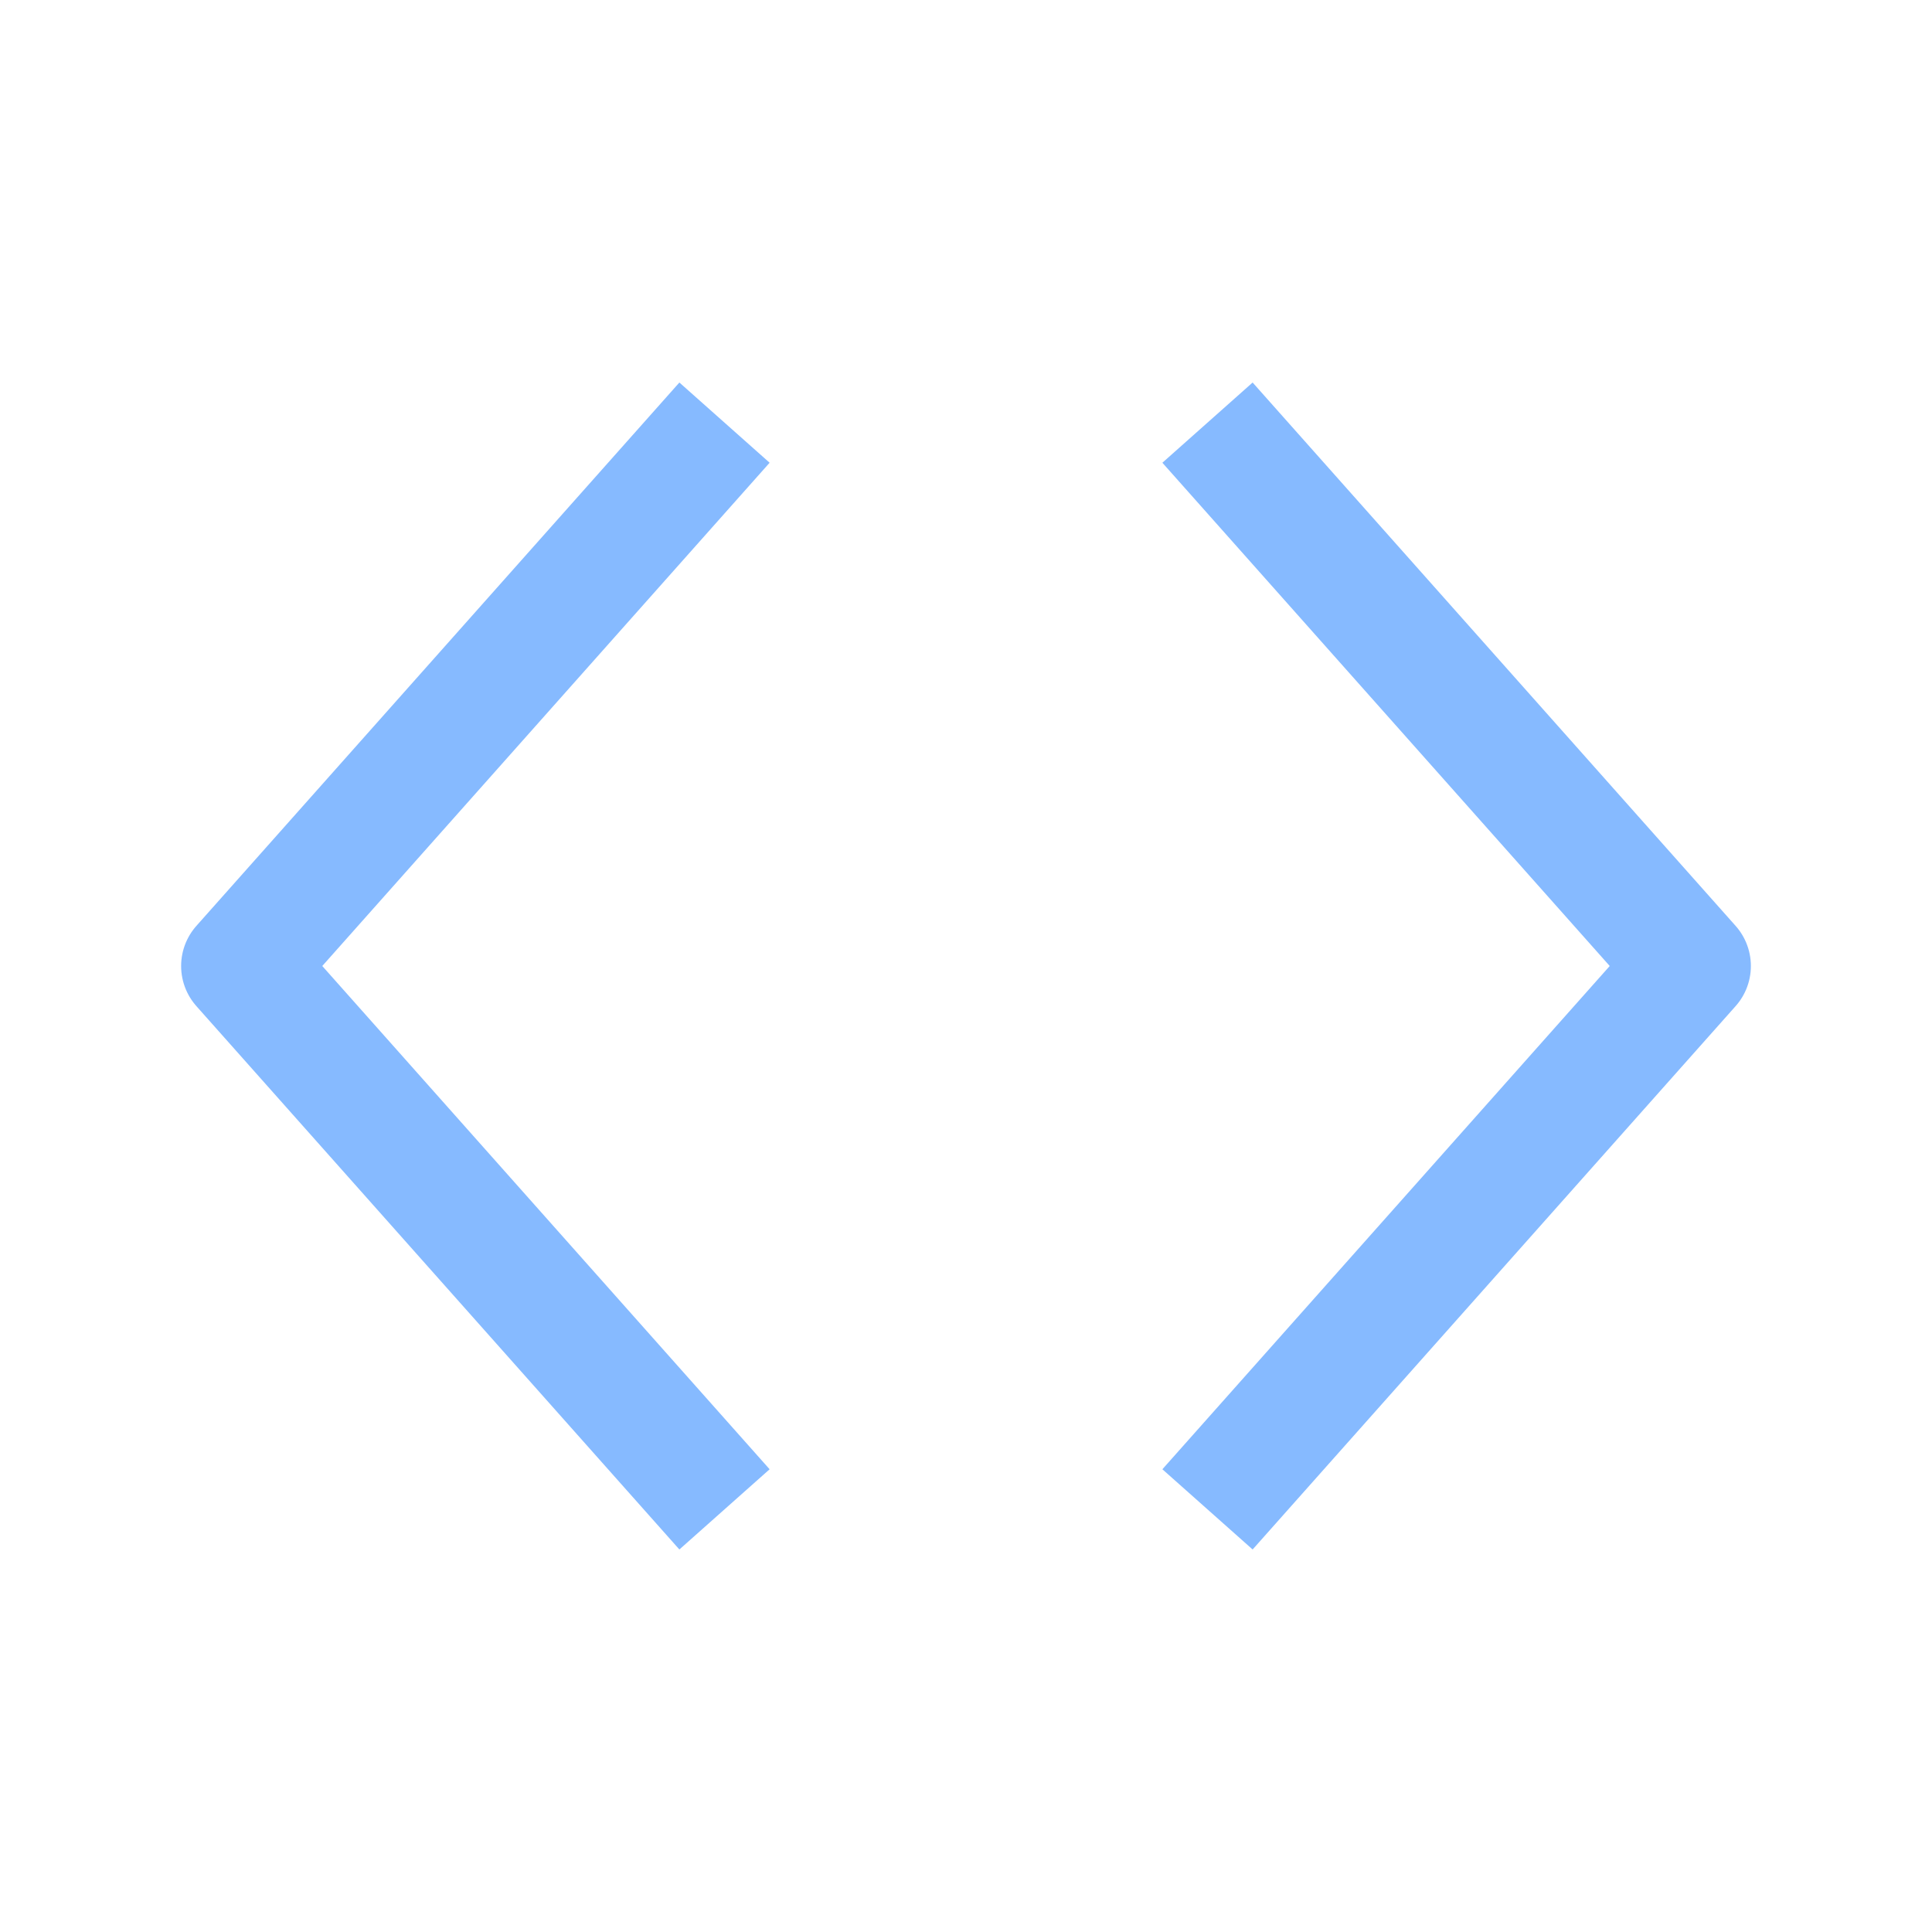
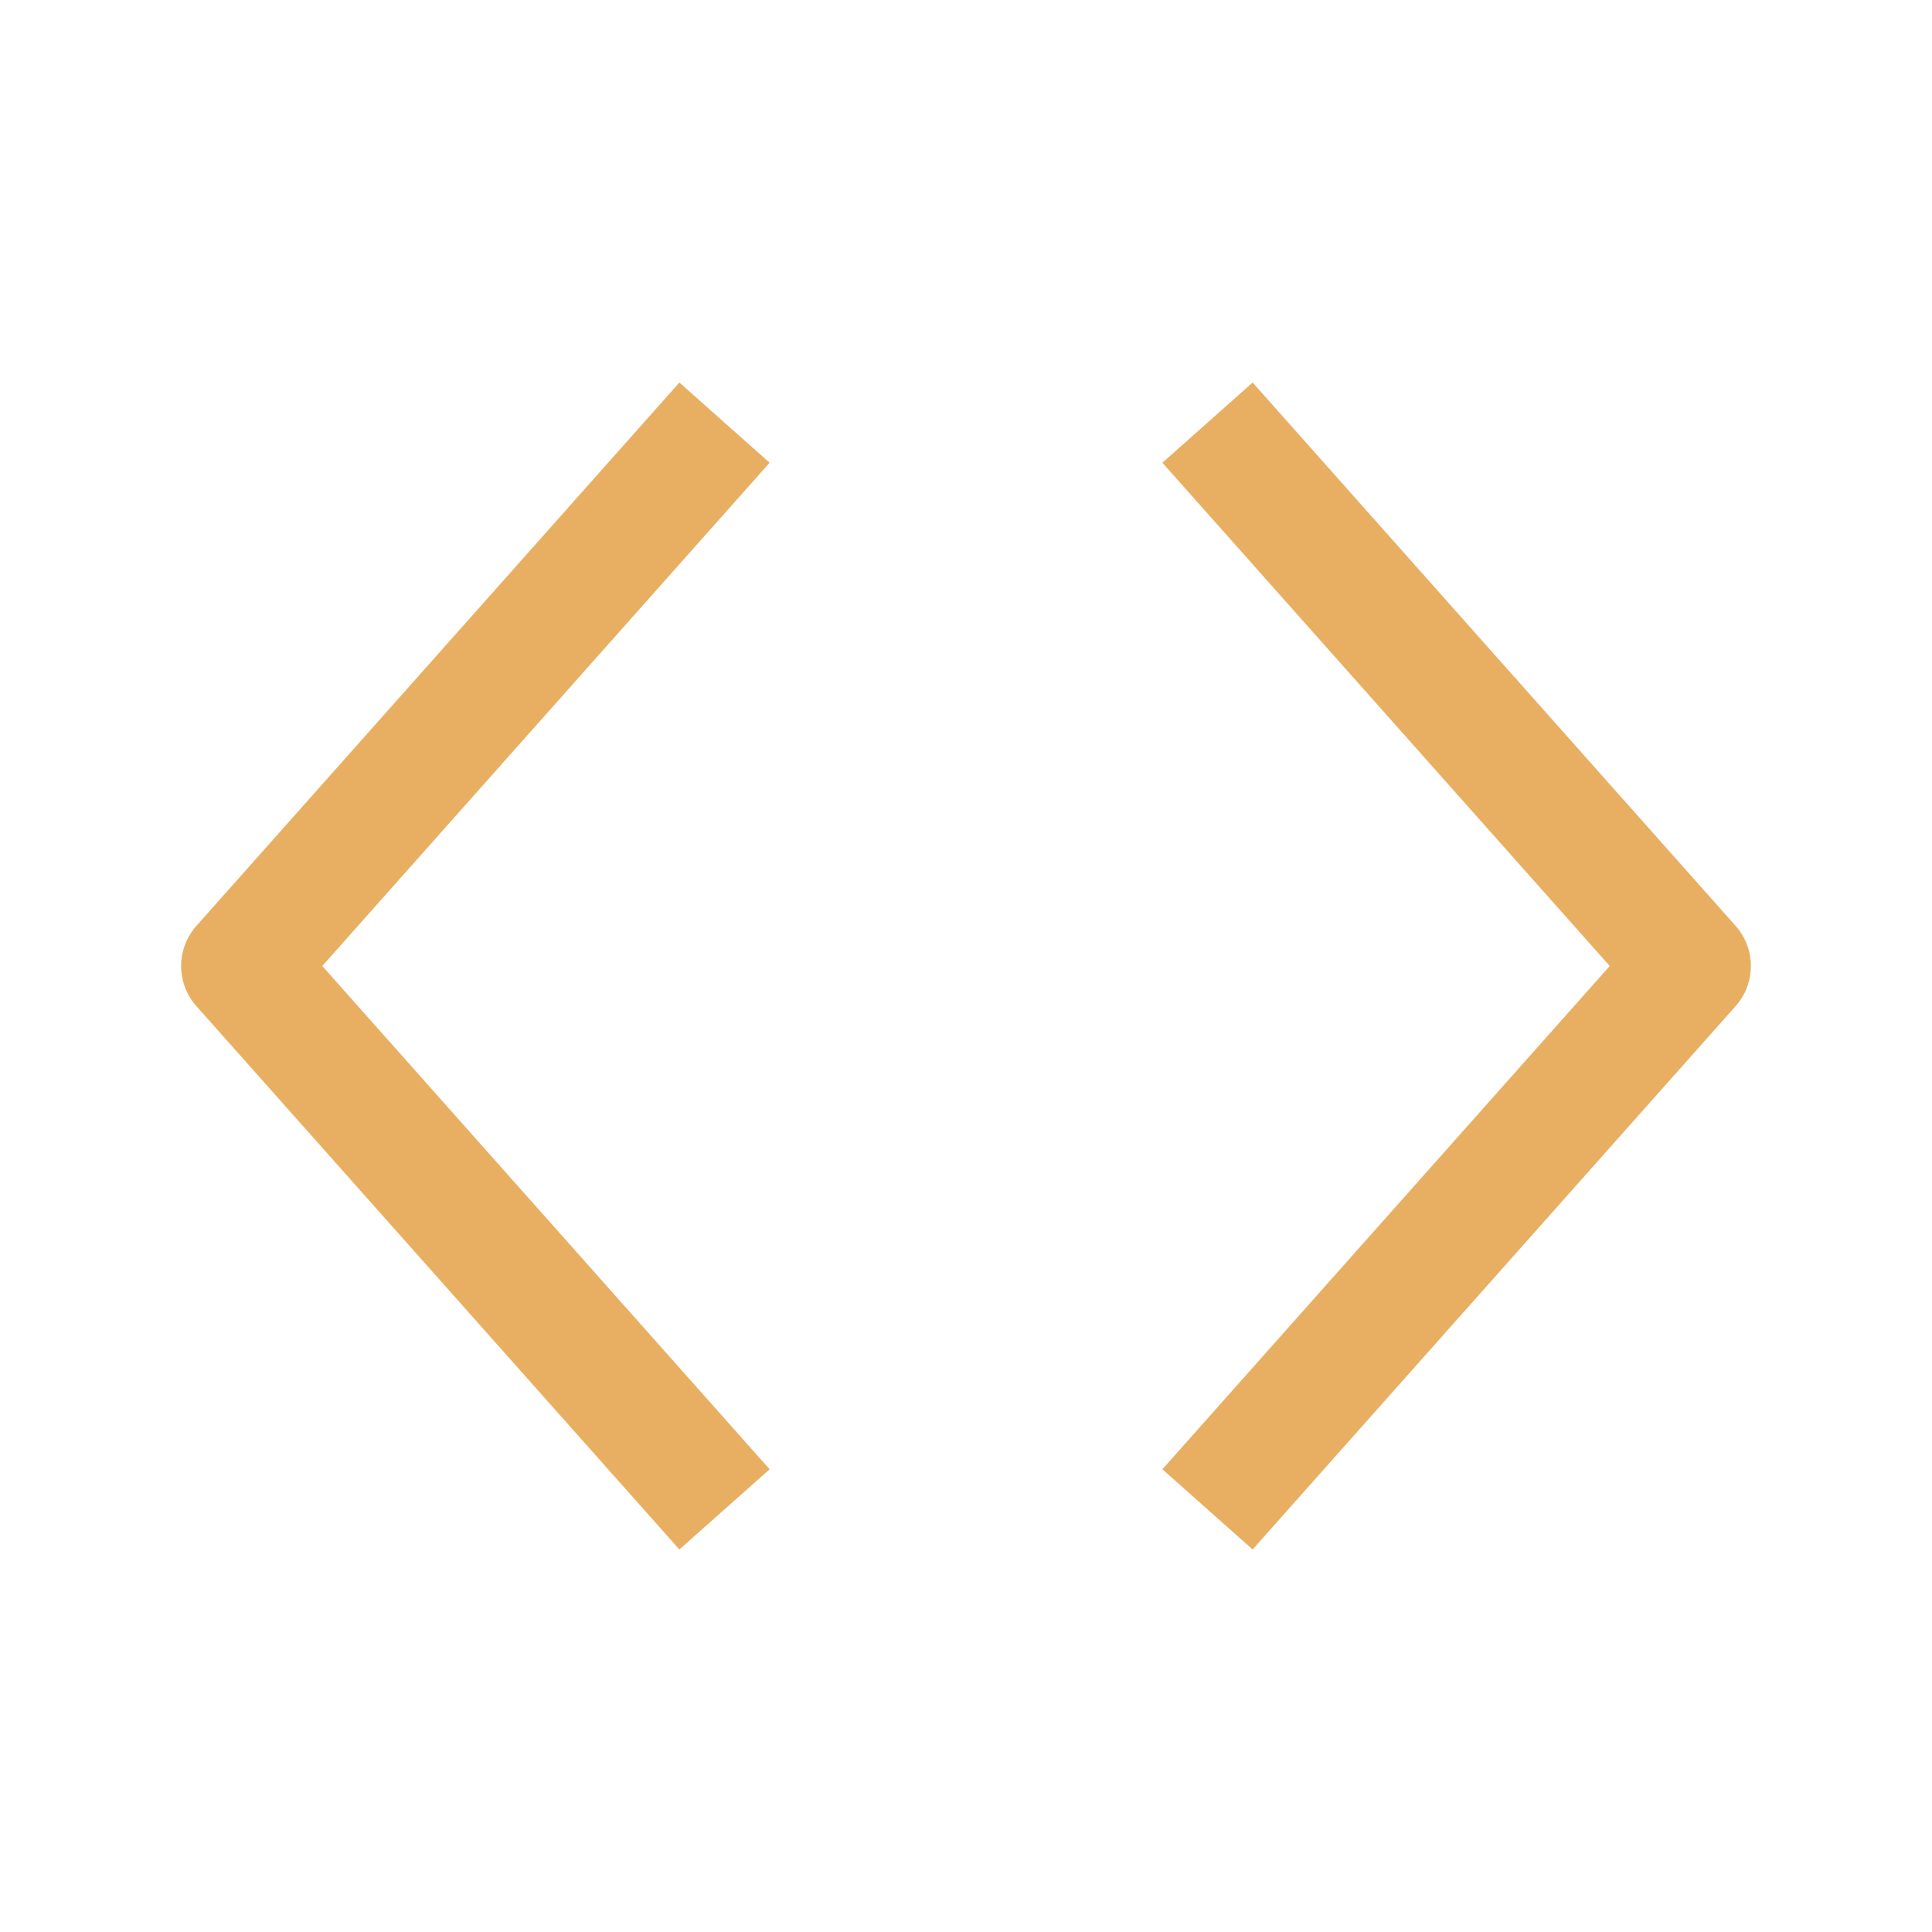
<svg xmlns="http://www.w3.org/2000/svg" width="32" height="32" viewBox="0 0 32 32">
-   <path d="M12 7l-8 9 8 9m8-18 8 9-8 9" fill="none" stroke="#86baff" stroke-width="2" stroke-linejoin="round" />
+   <path d="M12 7l-8 9 8 9m8-18 8 9-8 9" fill="none" stroke="#e8af62" stroke-width="2" stroke-linejoin="round" />
</svg>
